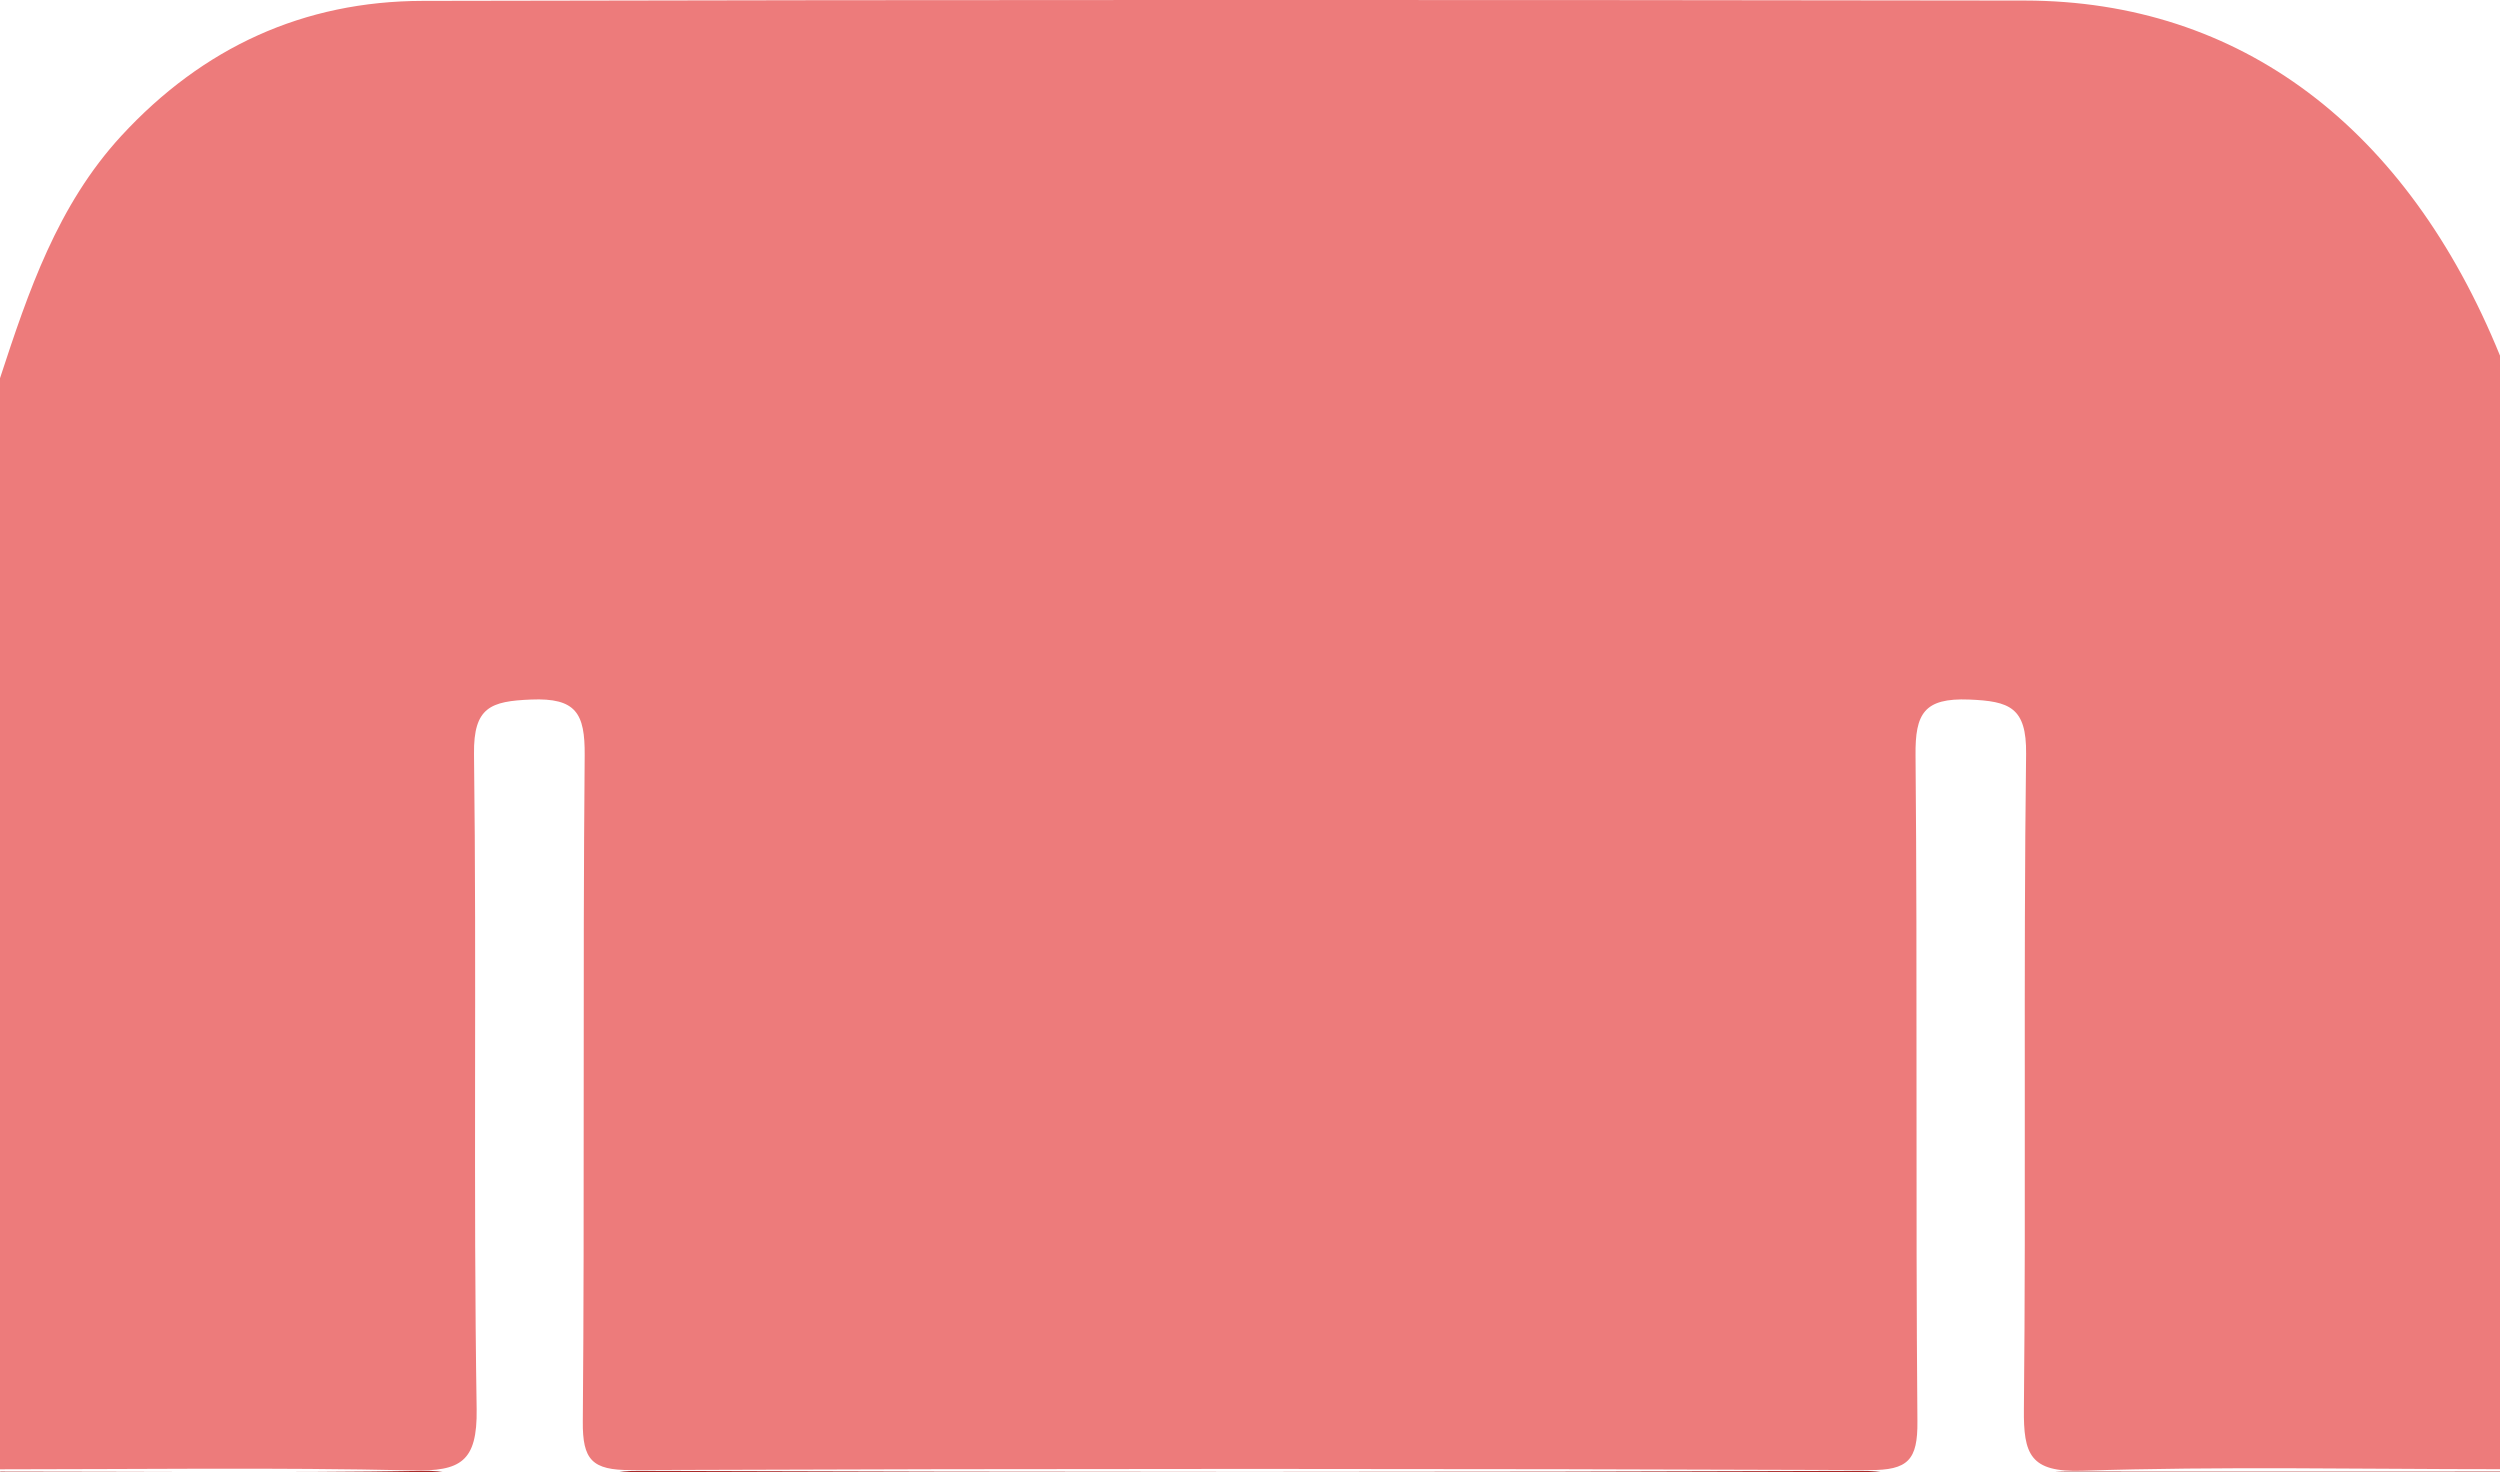
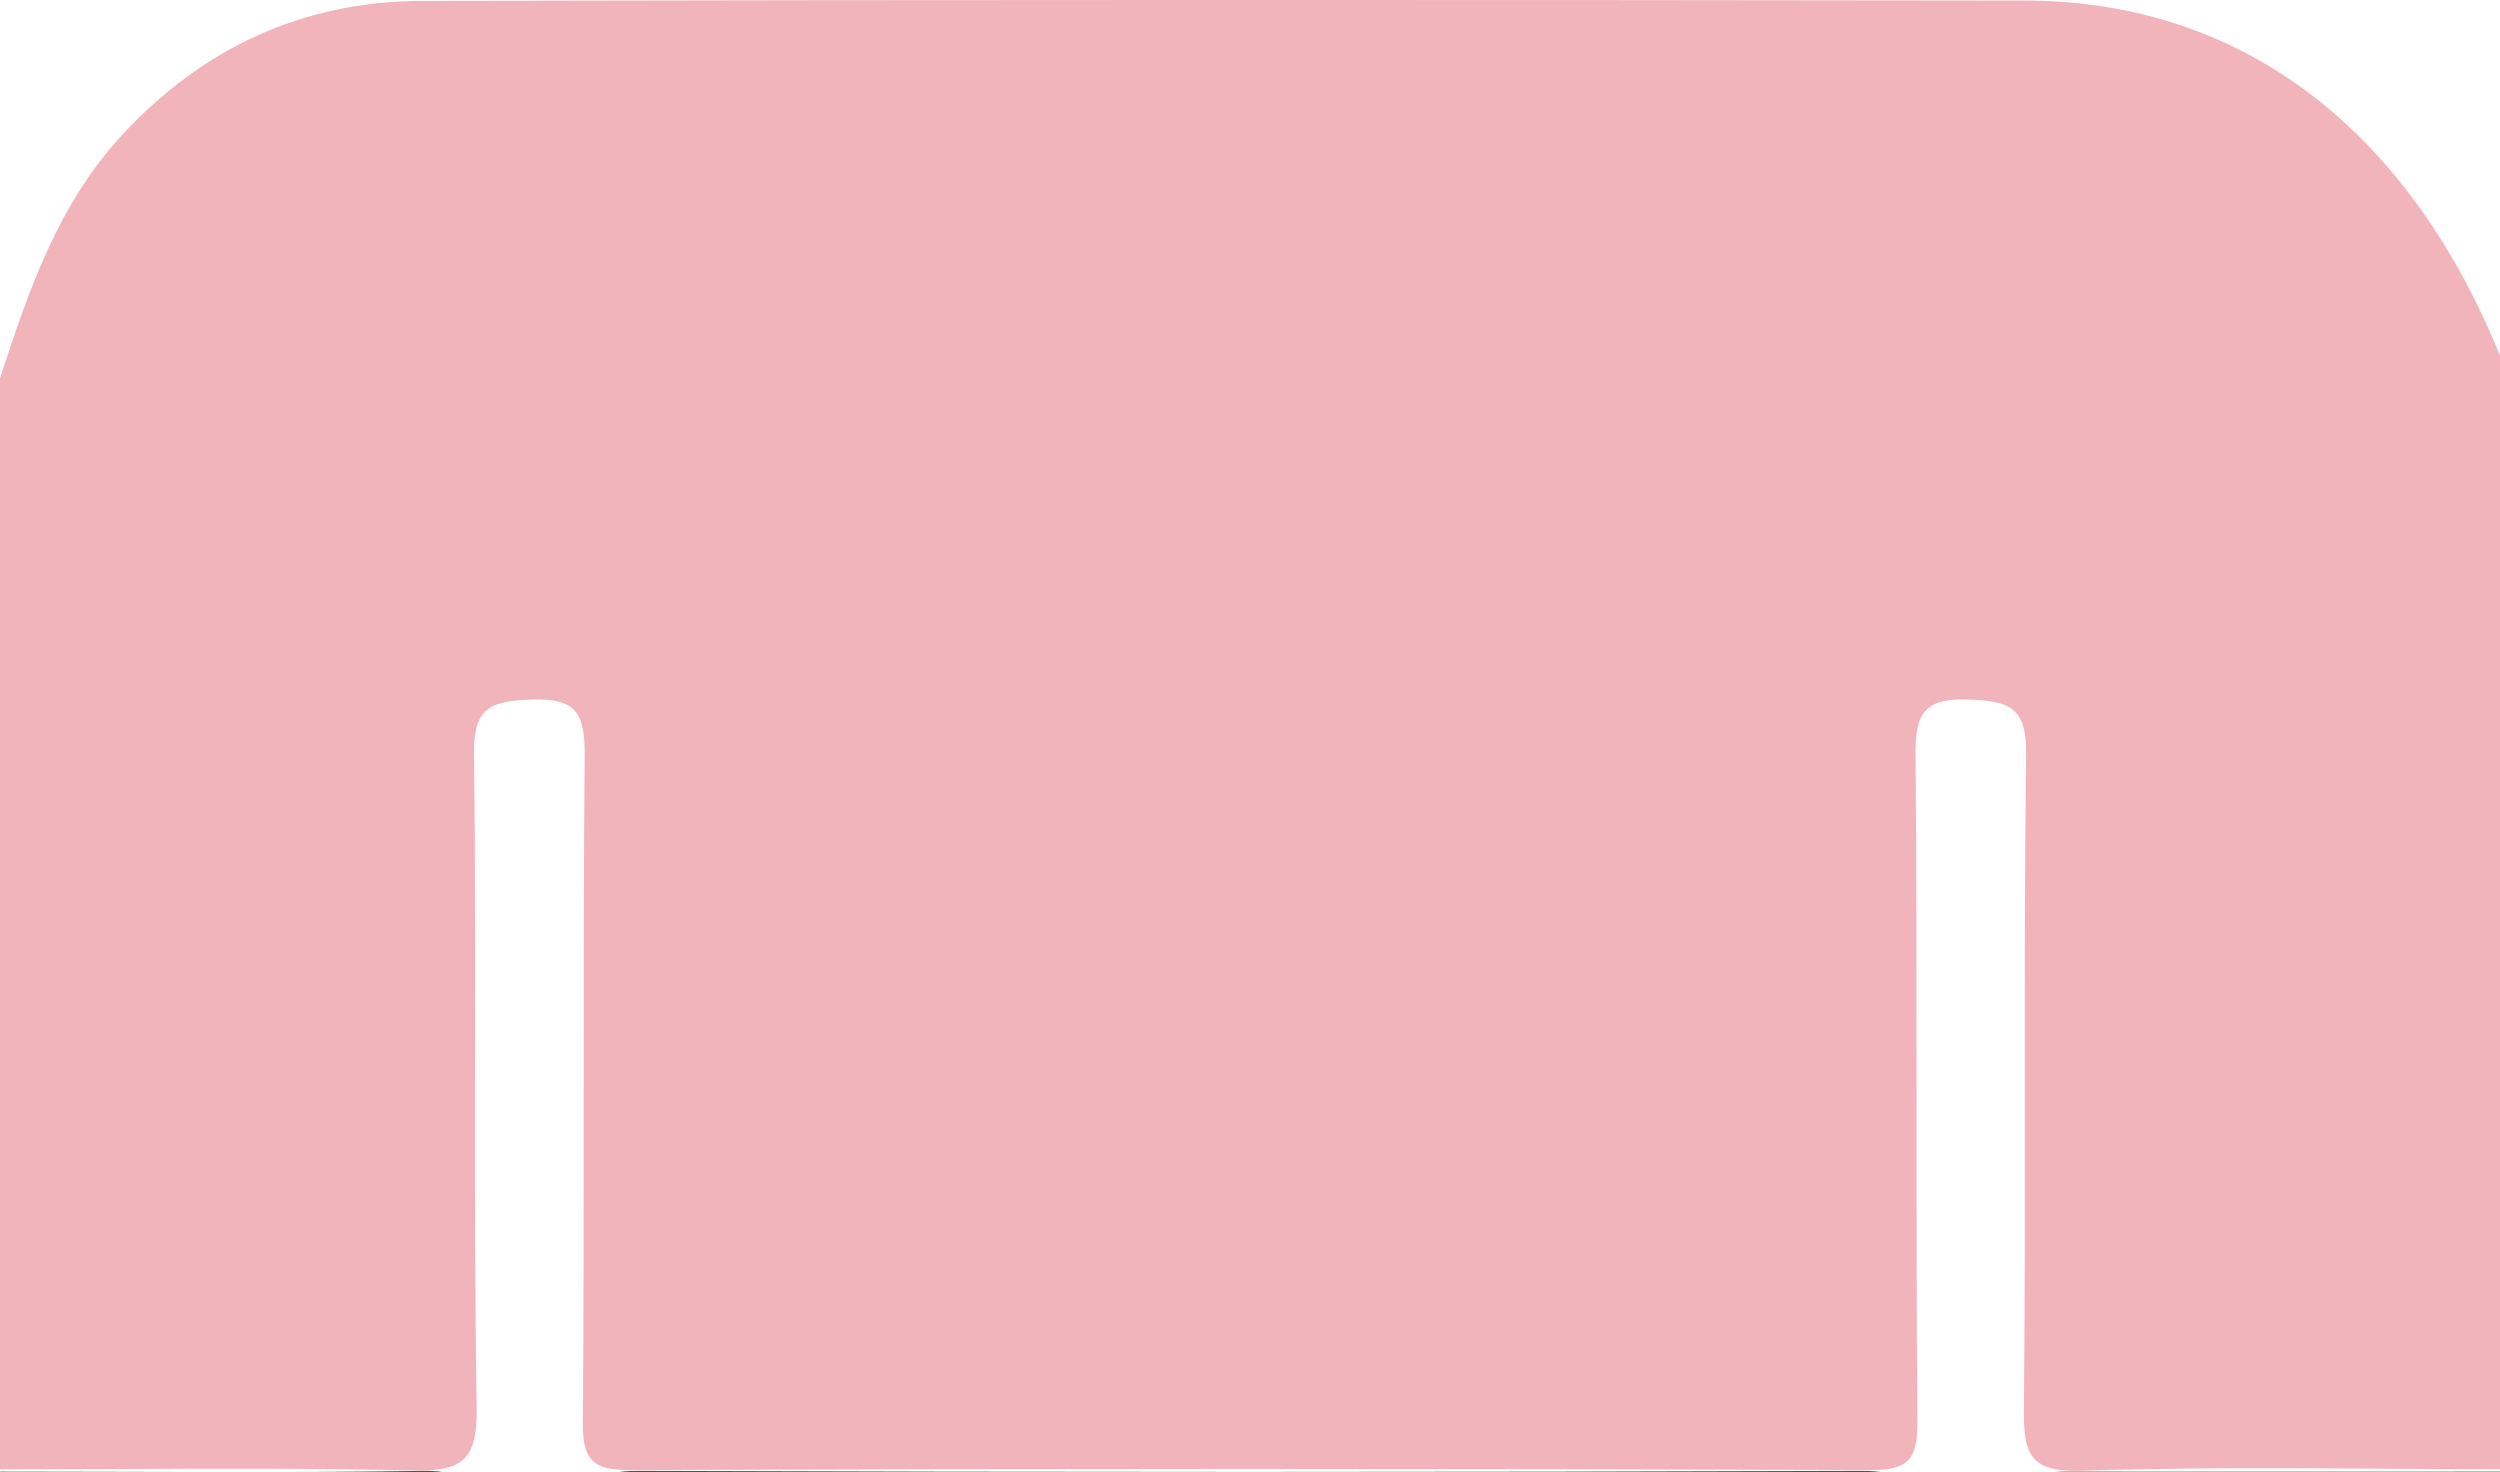
<svg xmlns="http://www.w3.org/2000/svg" id="_圖層_1" data-name="圖層 1" viewBox="0 0 226.79 133.5">
  <defs>
    <style>
      .cls-1 {
        fill: #aa2b2a;
      }

      .cls-1, .cls-2 {
        stroke-width: 0px;
      }

      .cls-2 {
-         fill: #ed7b7b;
+         fill: #F1B4BB;
      }
    </style>
  </defs>
  <g>
    <path class="cls-1" d="m226.79,183.49c-.41.7-.9,1.36-1.23,2.1-6.01,13.57-18.09,18.47-32.09,13.19-6.29-2.37-9.36-7.22-9.51-13.39-.39-16.15-.16-32.32-.29-48.48-.03-3.62,2.25-3.41,4.66-3.41,12.82.01,25.64,0,38.46,0v49.99Z" />
    <path class="cls-1" d="m.02,133.5c12.79,0,25.59.13,38.38-.07,3.79-.06,4.84,1.26,4.79,4.89-.17,13.13.02,26.27-.09,39.41-.1,11.99-7.09,20.68-17.84,22.52-11.31,1.94-20.2-3.66-24.54-15.45-.17-.46-.46-.88-.7-1.31,0-16.66,0-33.32,0-49.99Z" />
    <path class="cls-1" d="m52.97,204.97c0-22.15.08-44.31-.08-66.46-.03-3.91,1.12-5.1,5.06-5.08,36.95.13,73.9.13,110.85,0,3.84-.01,5.13,1,5.12,5.02-.13,44.64-.12,89.28-.02,133.92,0,3.76-.86,5.25-4.96,5.18-14.48-.24-28.96-.21-43.44-.02-3.76.05-4.89-1.2-4.83-4.87.19-10.99-.05-21.99.12-32.98.05-3.64-1.15-5.04-4.87-4.99-11.64.16-9.74-.57-9.84,9.42-.1,9.33-.19,18.66.05,27.98.11,4.04-1.01,5.52-5.28,5.45-14.31-.24-28.63-.23-42.94,0-4,.06-5.06-1.25-5.03-5.12.16-22.49.08-44.97.08-67.46Z" />
  </g>
  <path class="cls-2" d="m0,34.31c2.58-7.87,5.2-15.67,11-21.98C18.4,4.3,27.54.1,38.35.08,86.8-.03,135.24-.02,183.69.05c19.53.03,34.68,11.49,43.12,32.26v100.97c-12.65,0-25.3-.27-37.94.14-4.72.15-5.31-1.5-5.27-5.59.2-19.81-.05-39.63.2-59.44.05-4.24-1.52-4.78-5.17-4.93-4.09-.16-4.9,1.27-4.86,5.06.18,20.15,0,40.29.17,60.44.03,3.48-.84,4.42-4.37,4.4-37.44-.14-74.89-.14-112.33,0-3.53.01-4.4-.92-4.37-4.4.17-20.15-.01-40.29.17-60.44.03-3.8-.77-5.23-4.87-5.06-3.65.15-5.22.68-5.17,4.93.25,19.81-.07,39.63.24,59.44.07,4.78-1.47,5.65-5.8,5.56-12.48-.28-24.96-.1-37.44-.1V34.31Z" />
</svg>
